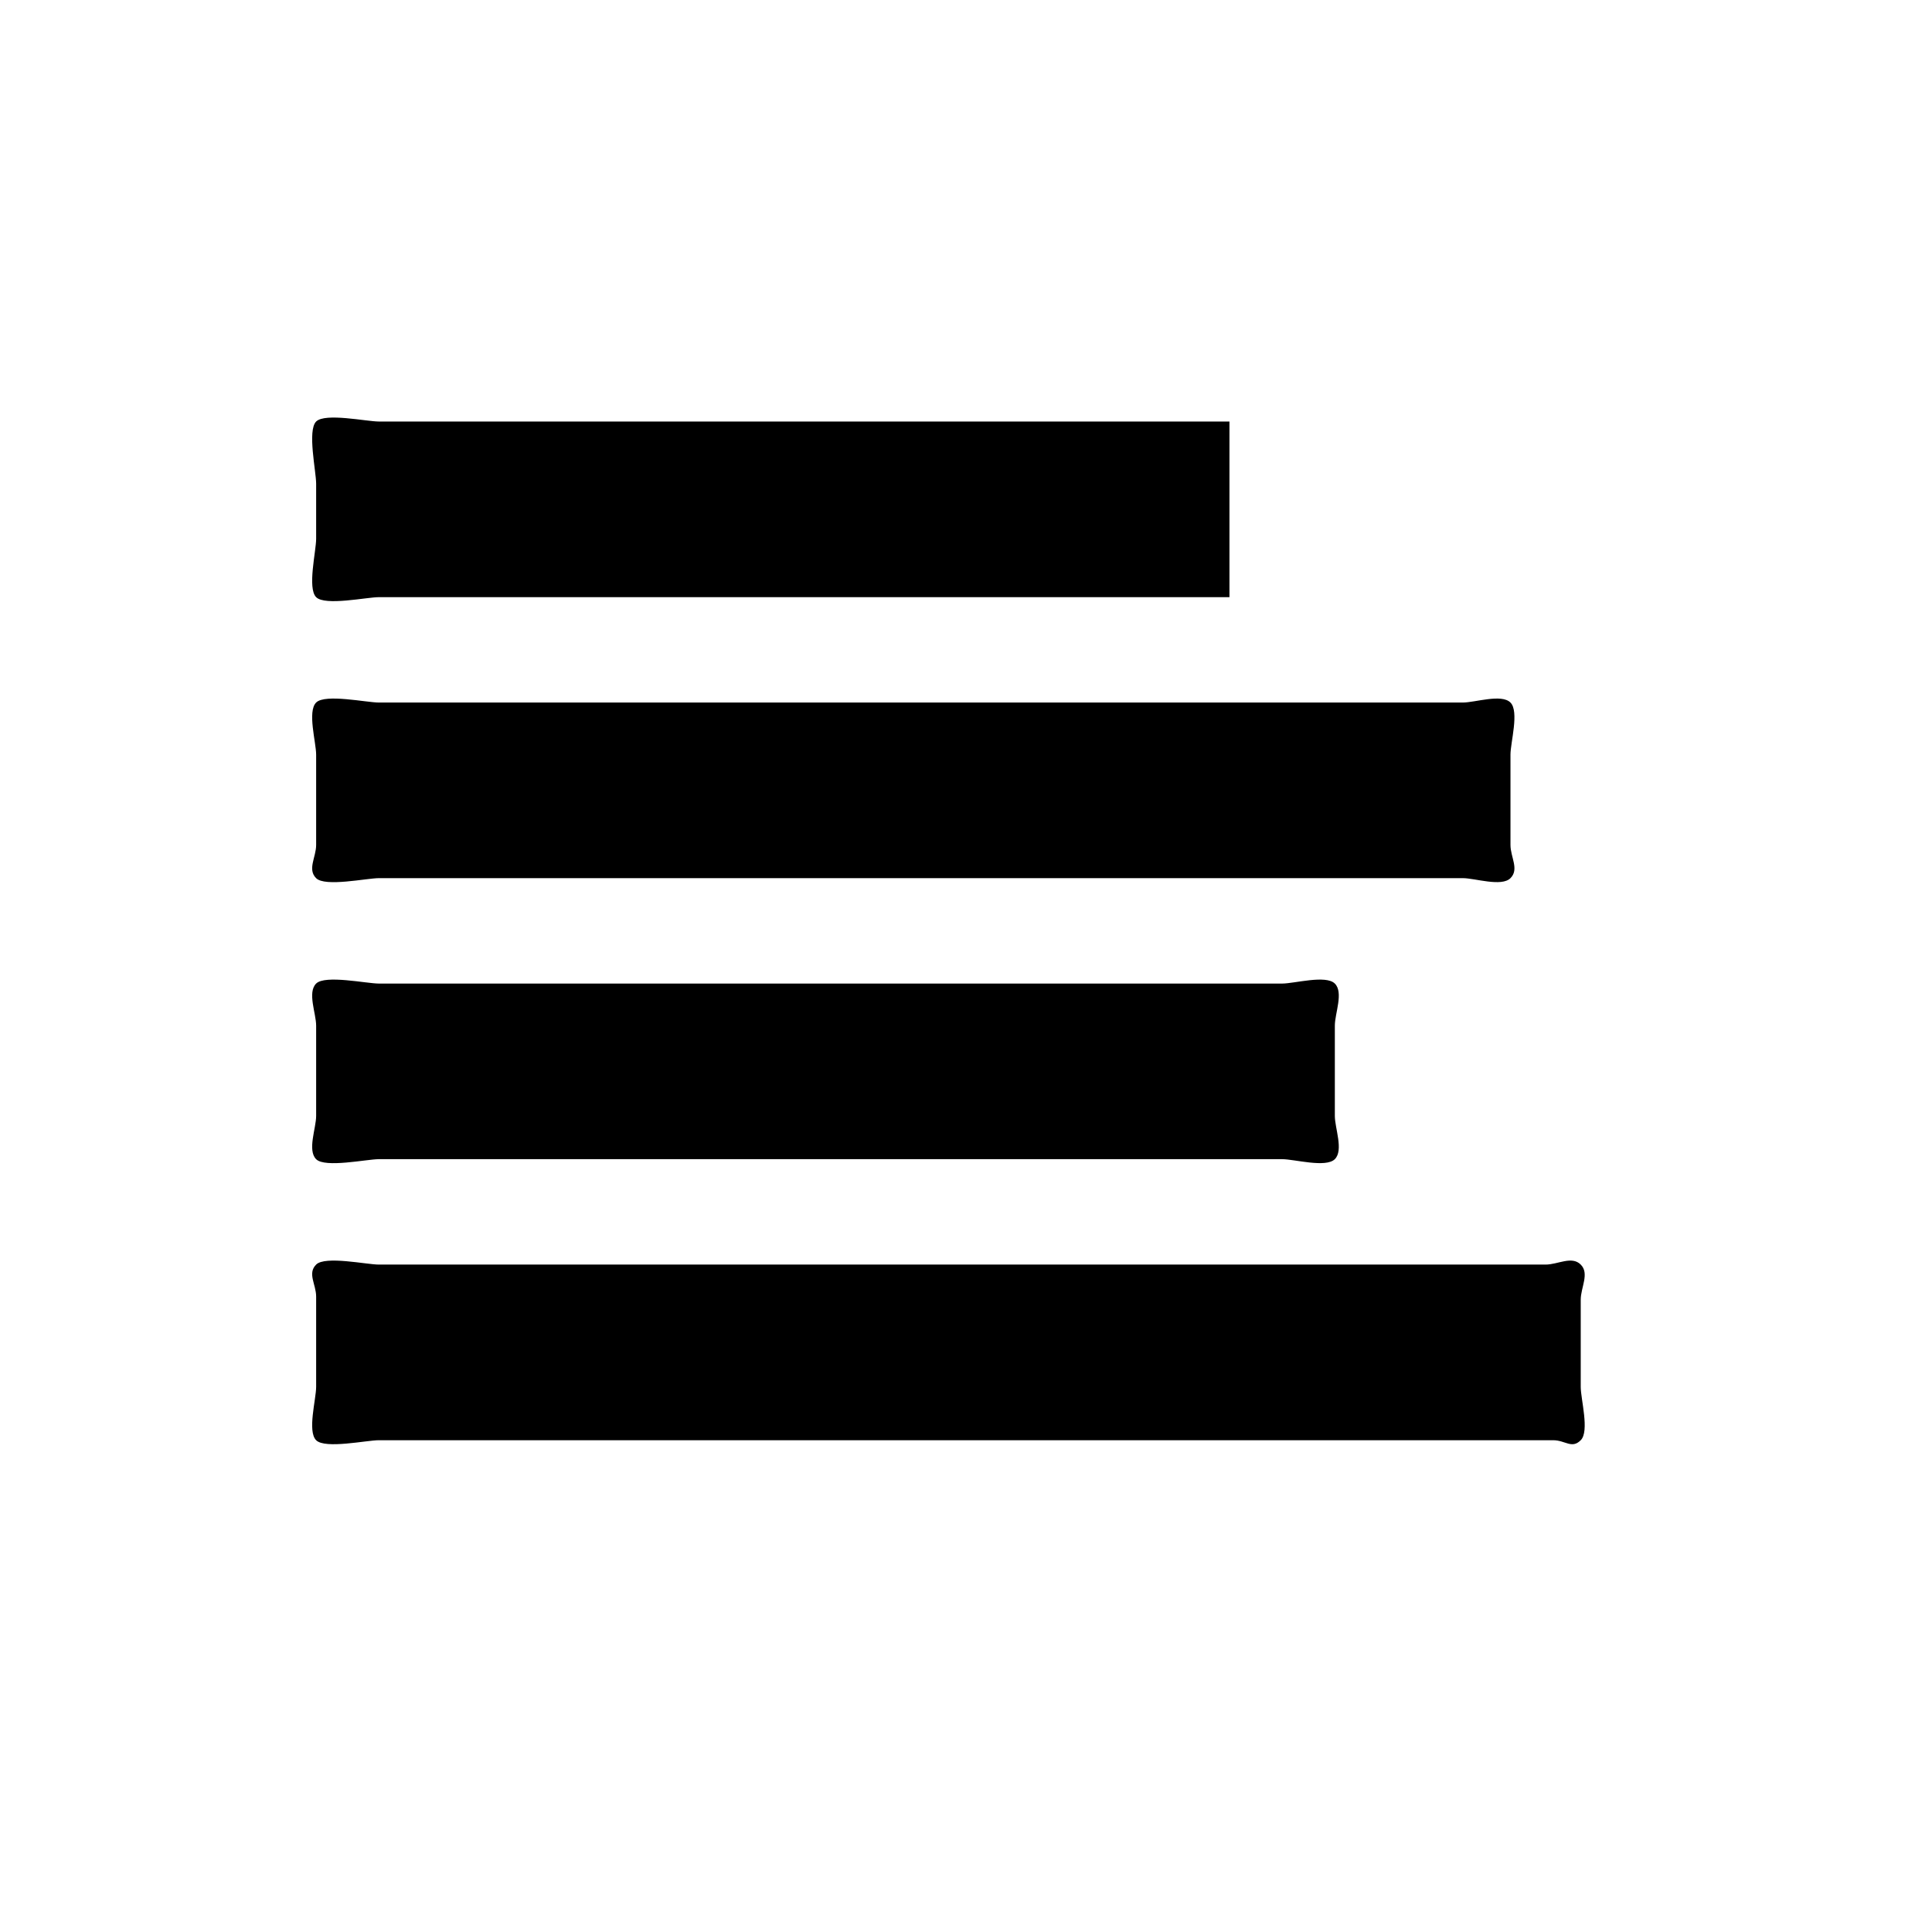
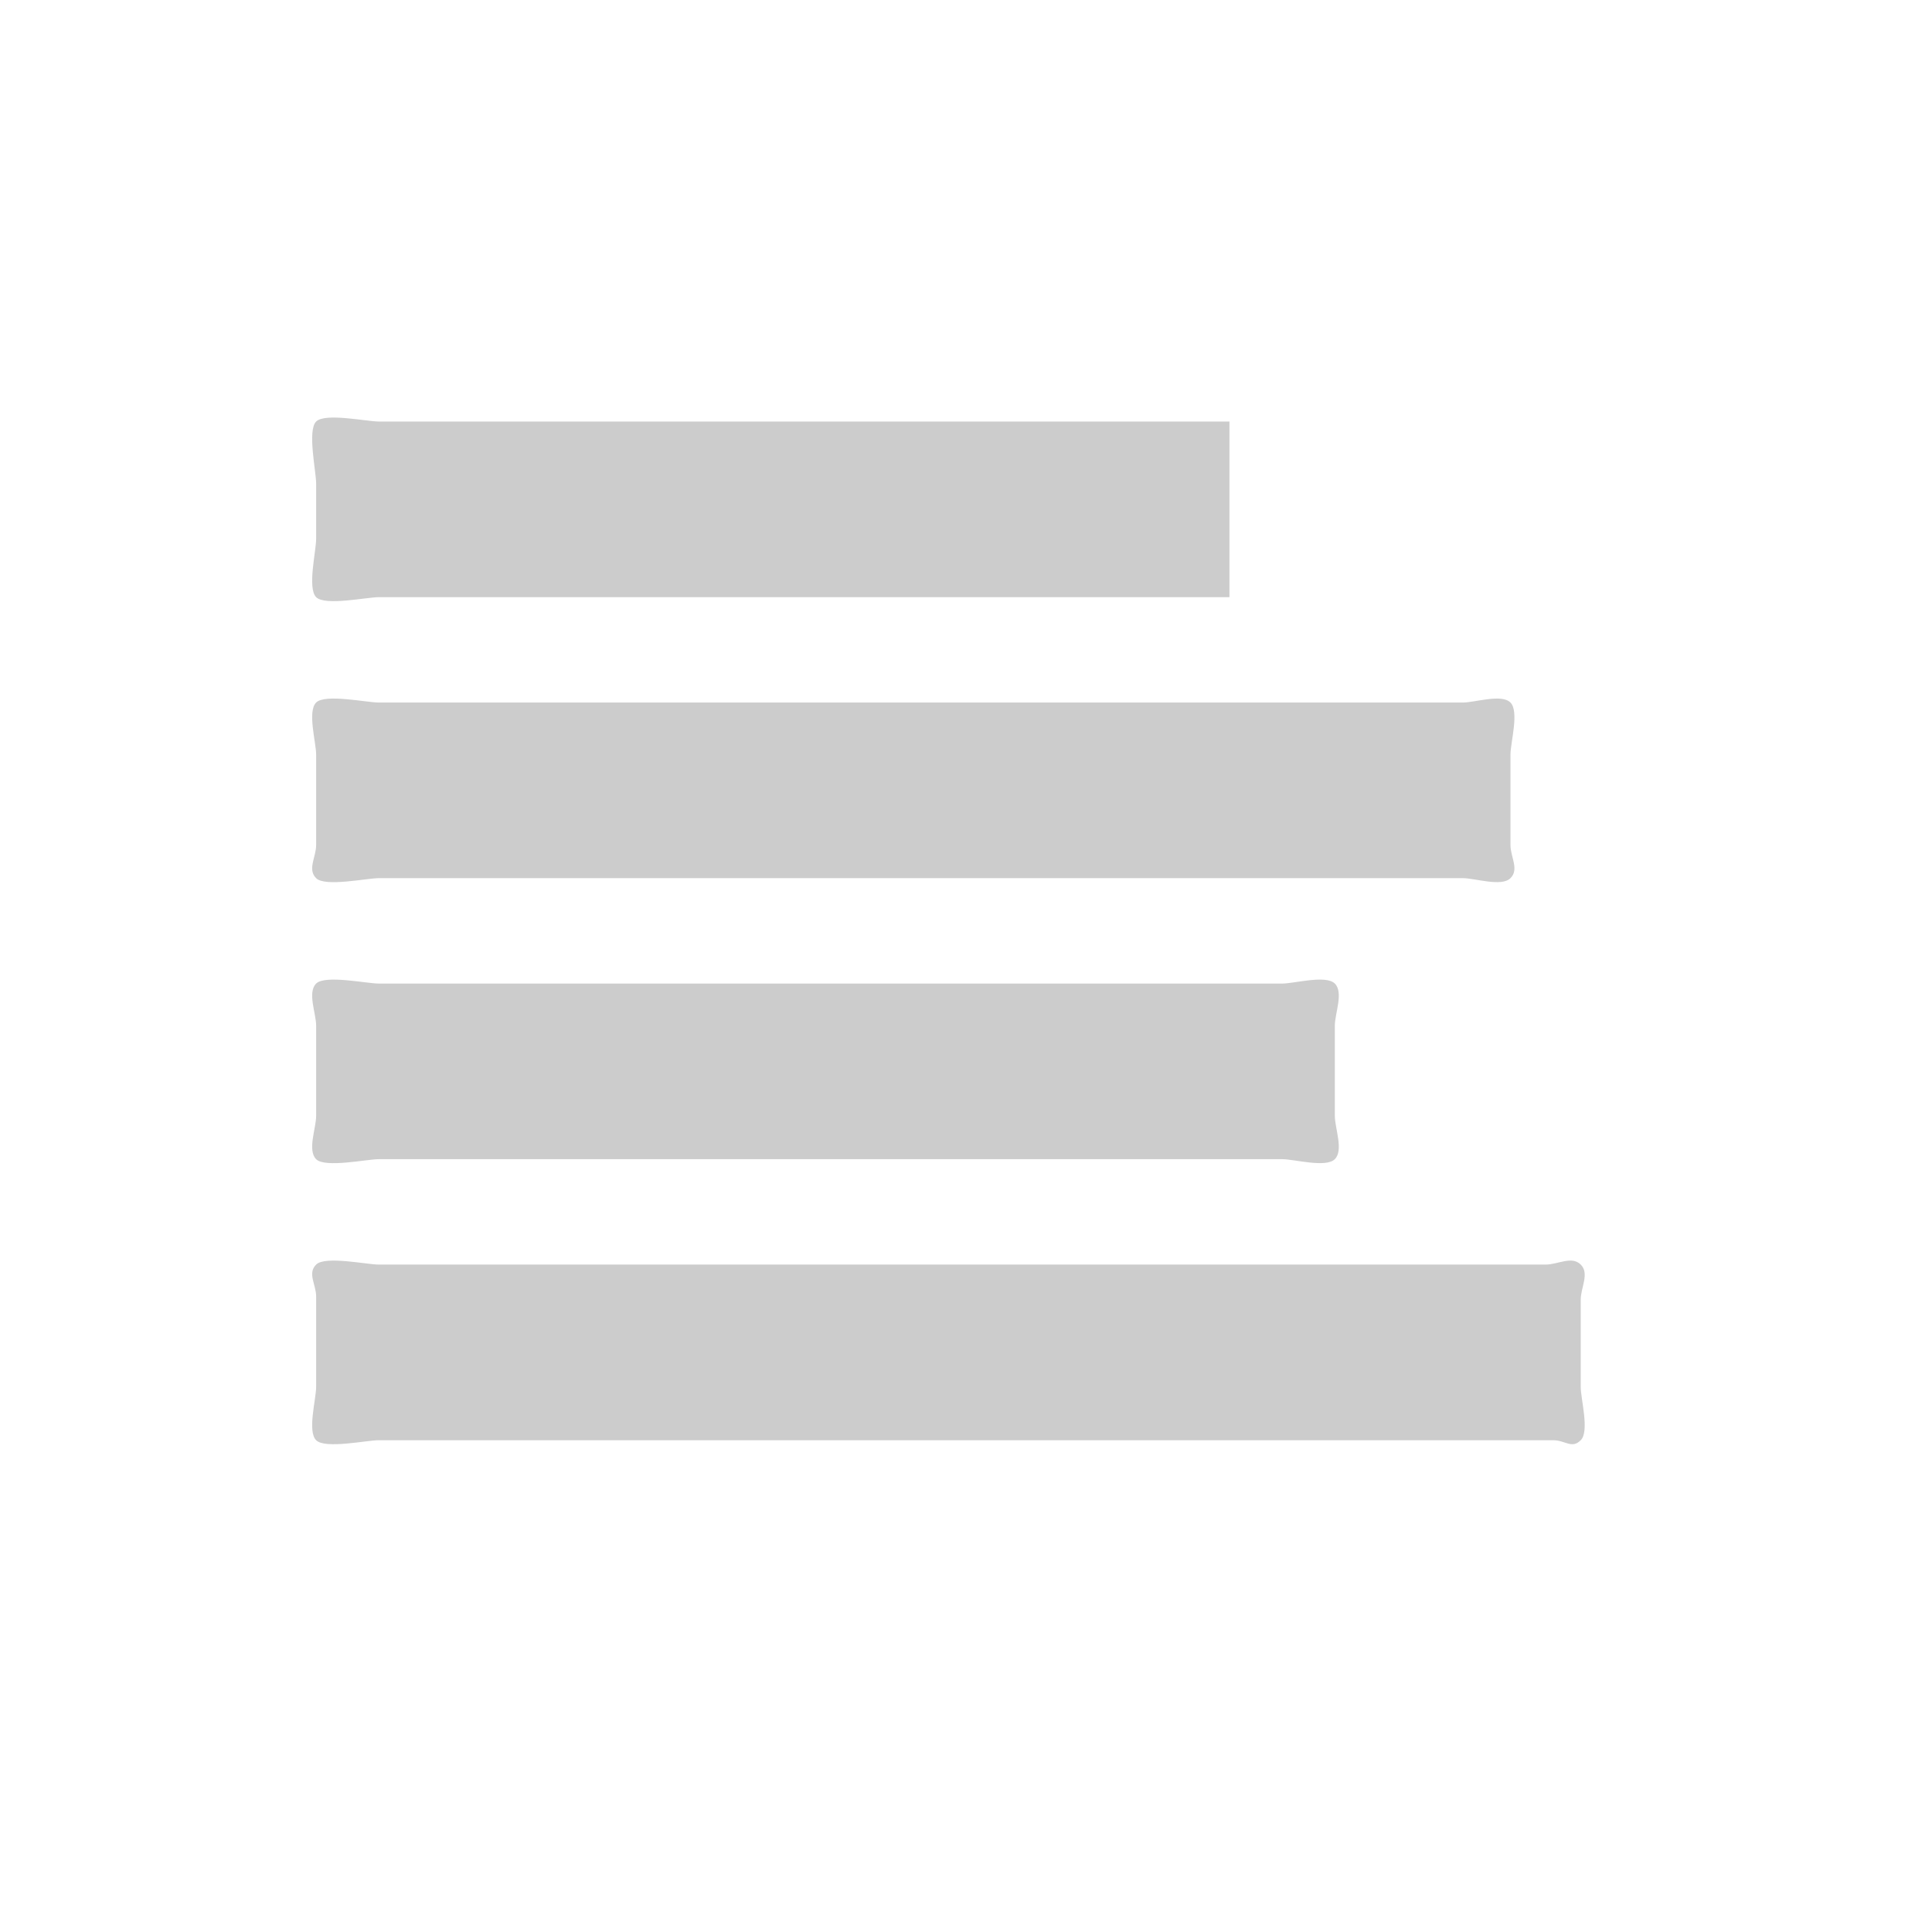
<svg xmlns="http://www.w3.org/2000/svg" version="1.1" id="Layer_1" x="0px" y="0px" width="55px" height="55px" viewBox="0 0 55 55" style="enable-background:new 0 0 55 55;" xml:space="preserve">
  <g>
-     <path d="M35,13.769v1.571c0,0.349,0,1.66,0,1.66s-0.724,0-1.071,0H10.786C10.438,17,9.254,17.255,9,17c-0.255-0.255,0-1.312,0-1.66   v-1.571C9,13.421,8.745,12.255,9,12c0.254-0.254,1.438,0,1.786,0h23.143C34.276,12,35,12,35,12S35,13.421,35,13.769z M43,21.482   v2.572c0,0.348,0.254,0.691,0,0.945c-0.254,0.255-1.009,0-1.357,0H10.786C10.438,25,9.254,25.255,9,25   c-0.255-0.254,0-0.598,0-0.945v-2.572C9,21.135,8.745,20.254,9,20c0.254-0.255,1.438,0,1.786,0h30.856c0.349,0,1.104-0.255,1.357,0   C43.254,20.254,43,21.135,43,21.482z M38,29.197v2.571c0,0.349,0.254,0.977,0,1.231c-0.256,0.254-1.152,0-1.5,0H10.786   C10.438,33,9.254,33.254,9,33c-0.255-0.255,0-0.883,0-1.231v-2.571C9,28.849,8.745,28.254,9,28c0.254-0.254,1.438,0,1.786,0H36.5   c0.348,0,1.244-0.254,1.5,0C38.254,28.254,38,28.849,38,29.197z M45,37v2.482c0,0.349,0.255,1.264,0,1.518   c-0.255,0.256-0.438,0-0.786,0H10.786C10.438,41,9.254,41.256,9,41c-0.255-0.254,0-1.169,0-1.518v-2.571   C9,36.563,8.745,36.254,9,36c0.254-0.256,1.438,0,1.786,0H44c0.349,0,0.745-0.256,1,0C45.255,36.254,45,36.652,45,37z" />
+     <path fill="#CCC" d="M35,13.769v1.571c0,0.349,0,1.66,0,1.66s-0.724,0-1.071,0H10.786C10.438,17,9.254,17.255,9,17c-0.255-0.255,0-1.312,0-1.66   v-1.571C9,13.421,8.745,12.255,9,12c0.254-0.254,1.438,0,1.786,0h23.143C34.276,12,35,12,35,12S35,13.421,35,13.769z M43,21.482   v2.572c0,0.348,0.254,0.691,0,0.945c-0.254,0.255-1.009,0-1.357,0H10.786C10.438,25,9.254,25.255,9,25   c-0.255-0.254,0-0.598,0-0.945v-2.572C9,21.135,8.745,20.254,9,20c0.254-0.255,1.438,0,1.786,0h30.856c0.349,0,1.104-0.255,1.357,0   C43.254,20.254,43,21.135,43,21.482z M38,29.197v2.571c0,0.349,0.254,0.977,0,1.231c-0.256,0.254-1.152,0-1.5,0H10.786   C10.438,33,9.254,33.254,9,33c-0.255-0.255,0-0.883,0-1.231v-2.571C9,28.849,8.745,28.254,9,28c0.254-0.254,1.438,0,1.786,0H36.5   c0.348,0,1.244-0.254,1.5,0C38.254,28.254,38,28.849,38,29.197z M45,37v2.482c0,0.349,0.255,1.264,0,1.518   c-0.255,0.256-0.438,0-0.786,0H10.786C10.438,41,9.254,41.256,9,41c-0.255-0.254,0-1.169,0-1.518v-2.571   C9,36.563,8.745,36.254,9,36c0.254-0.256,1.438,0,1.786,0H44c0.349,0,0.745-0.256,1,0C45.255,36.254,45,36.652,45,37z" />
  </g>
</svg>
